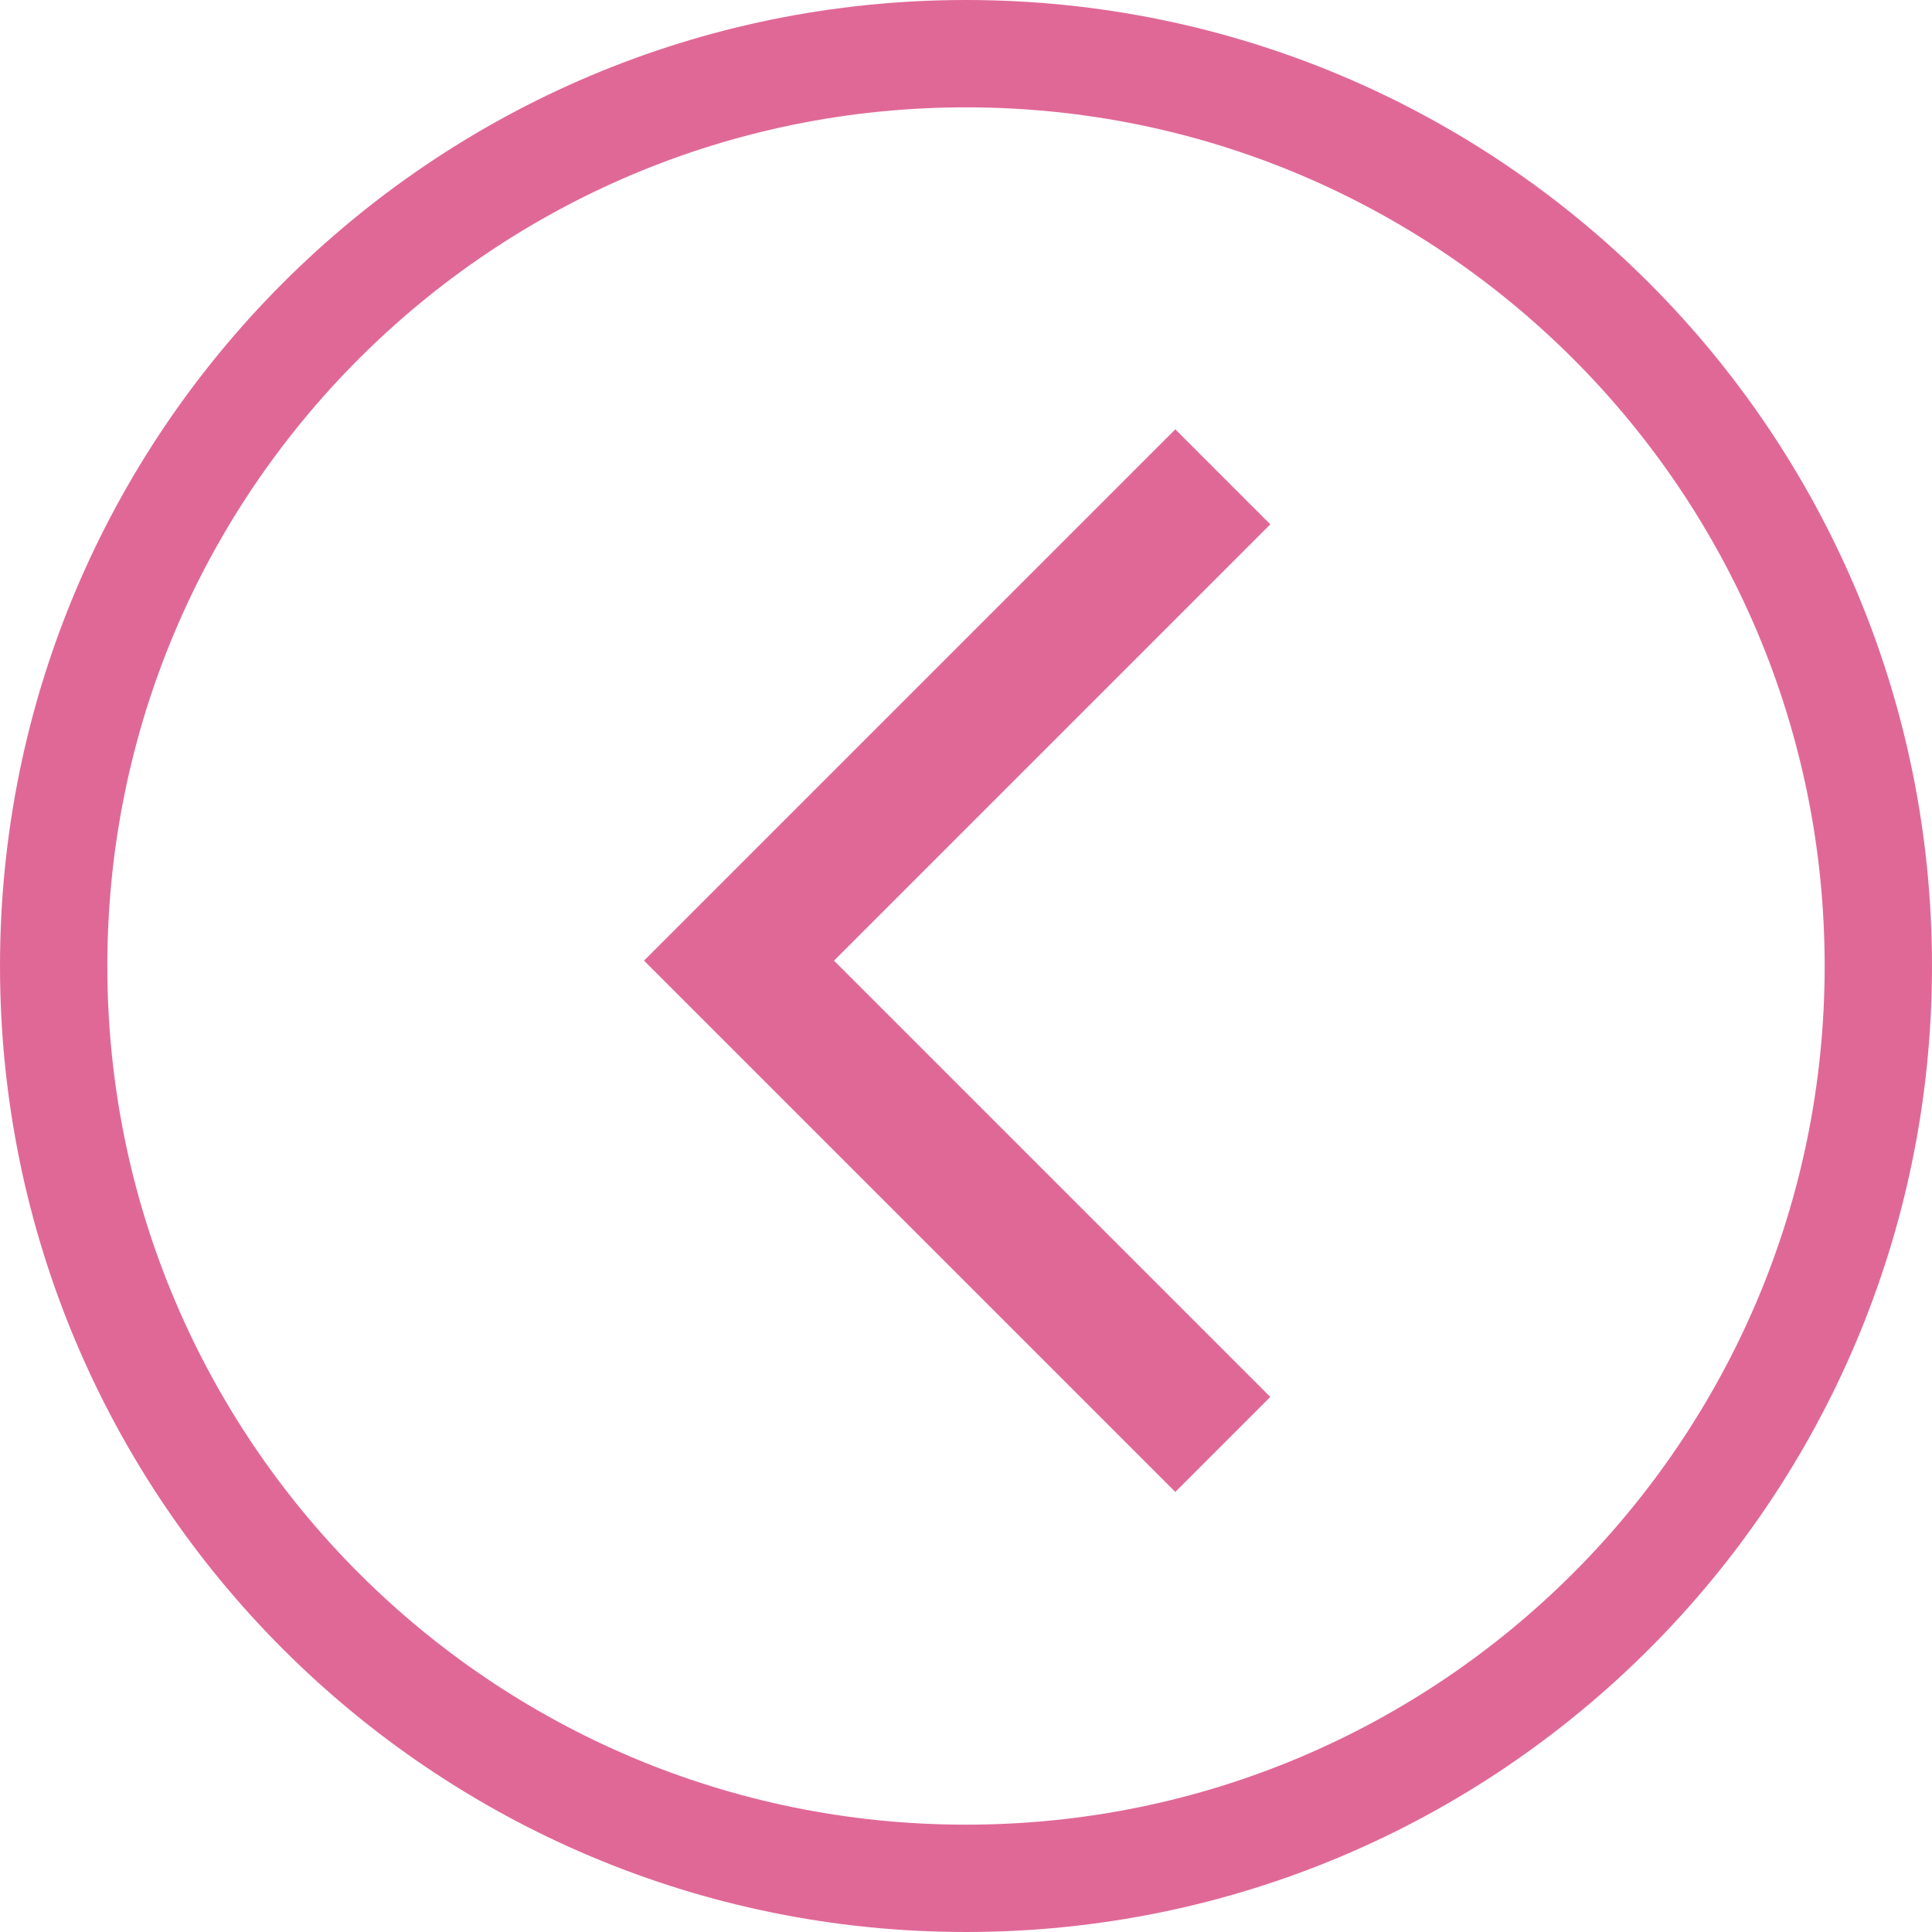
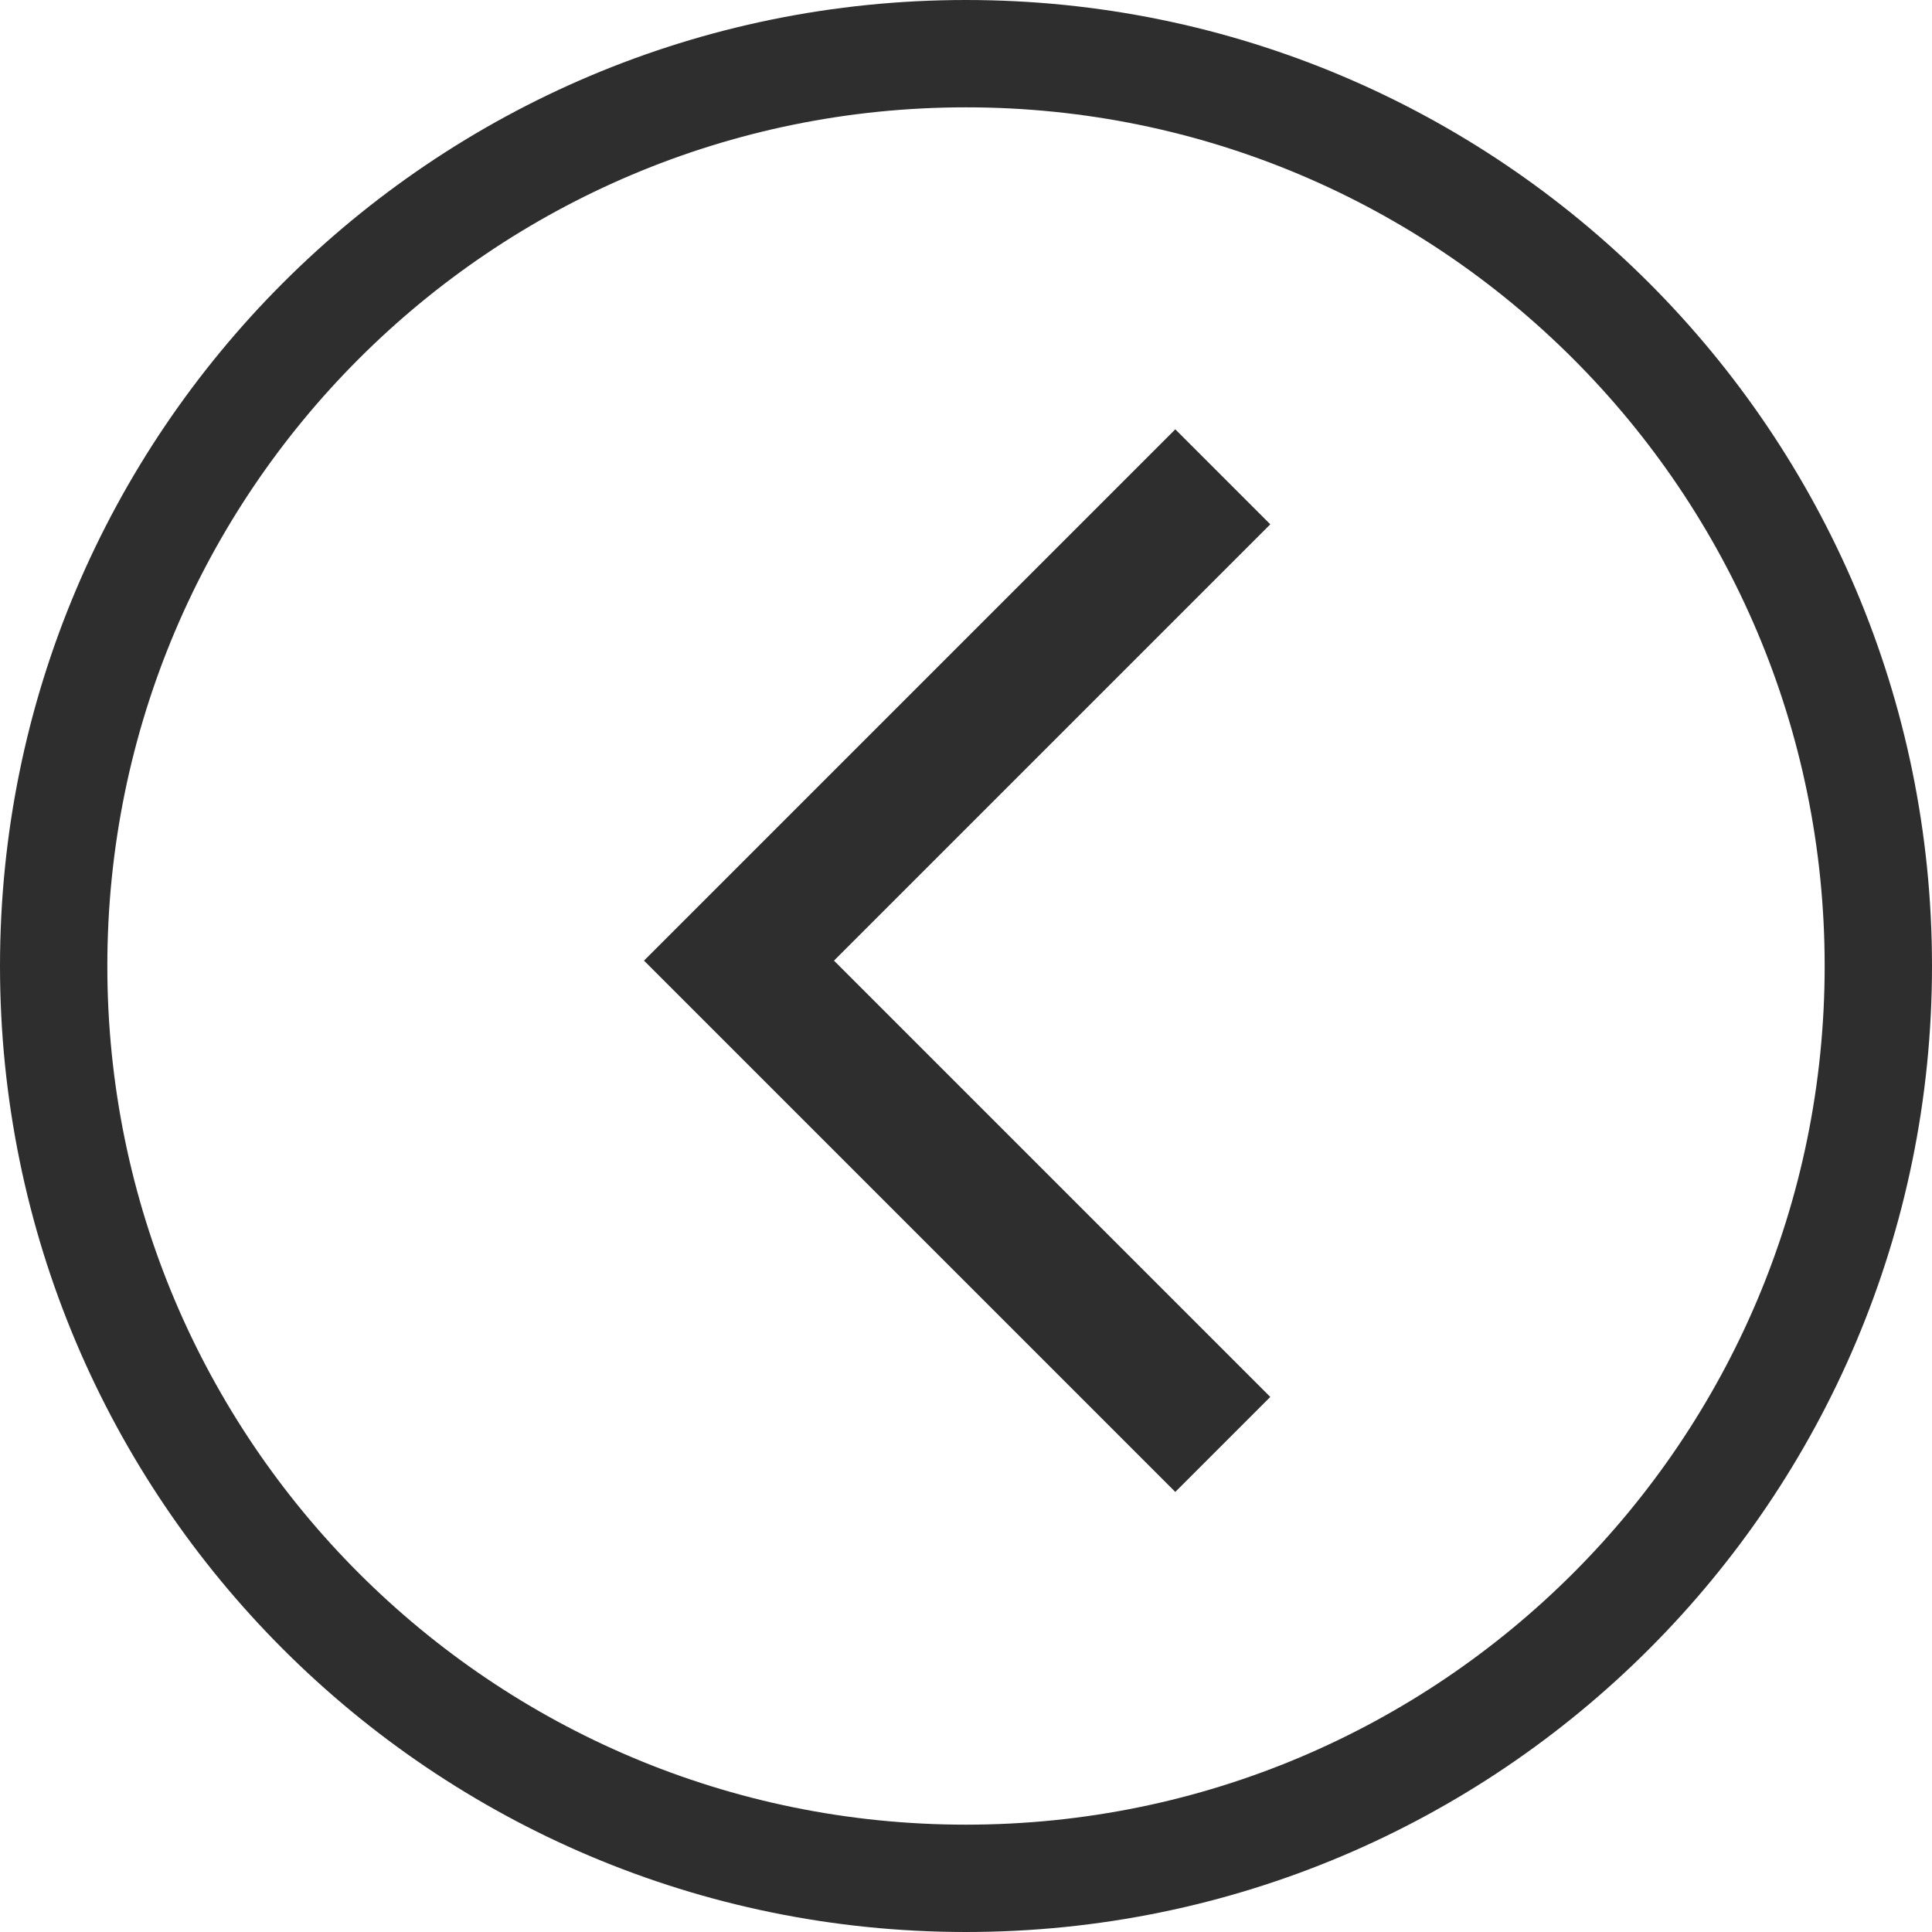
<svg xmlns="http://www.w3.org/2000/svg" width="36" height="36" viewBox="0 0 36 36" fill="none">
-   <circle cx="18" cy="18" r="17" stroke="#E06897" stroke-width="2" />
-   <path d="M23.67 9.77L21.9 8L12 17.9L21.9 27.8L23.67 26.03L15.54 17.9L23.67 9.77Z" fill="#E06897" />
+   <circle cx="18" cy="18" r="17" stroke="#2E2E2E" stroke-width="2" />
+   <path d="M23.67 9.77L21.9 8L12 17.9L21.9 27.8L23.67 26.03L15.54 17.9L23.67 9.77Z" fill="#2E2E2E" />
</svg>
